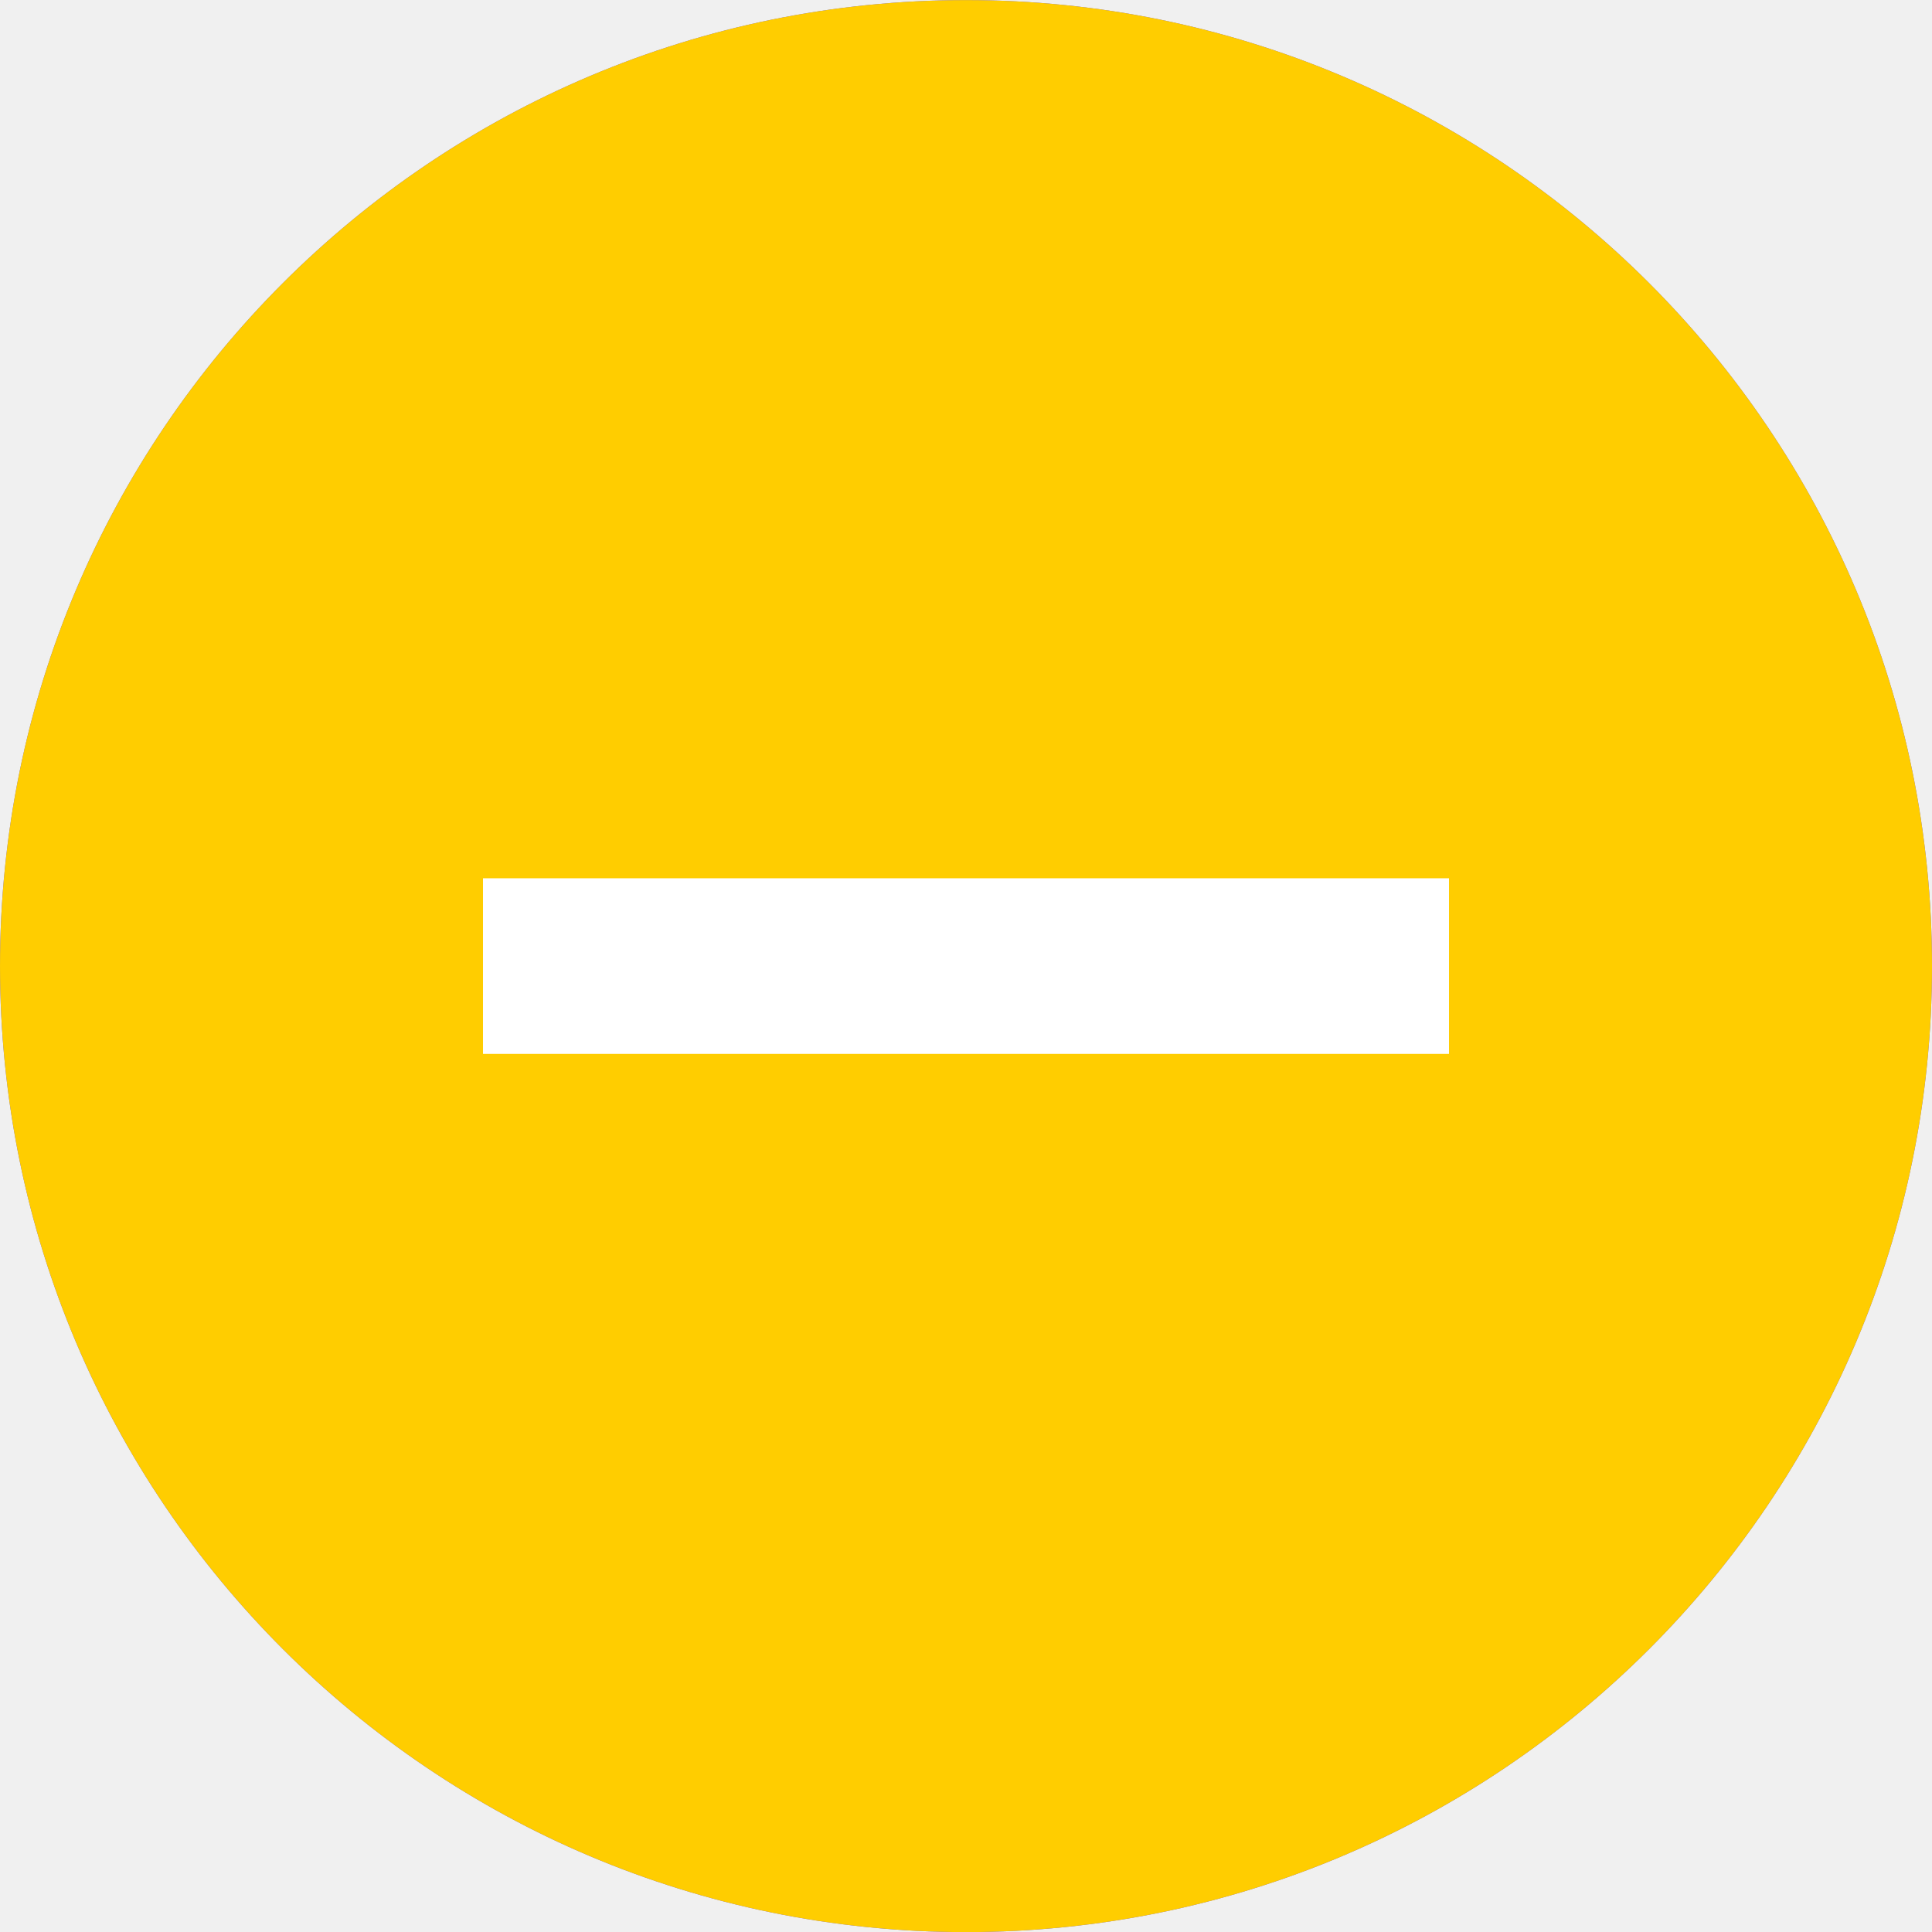
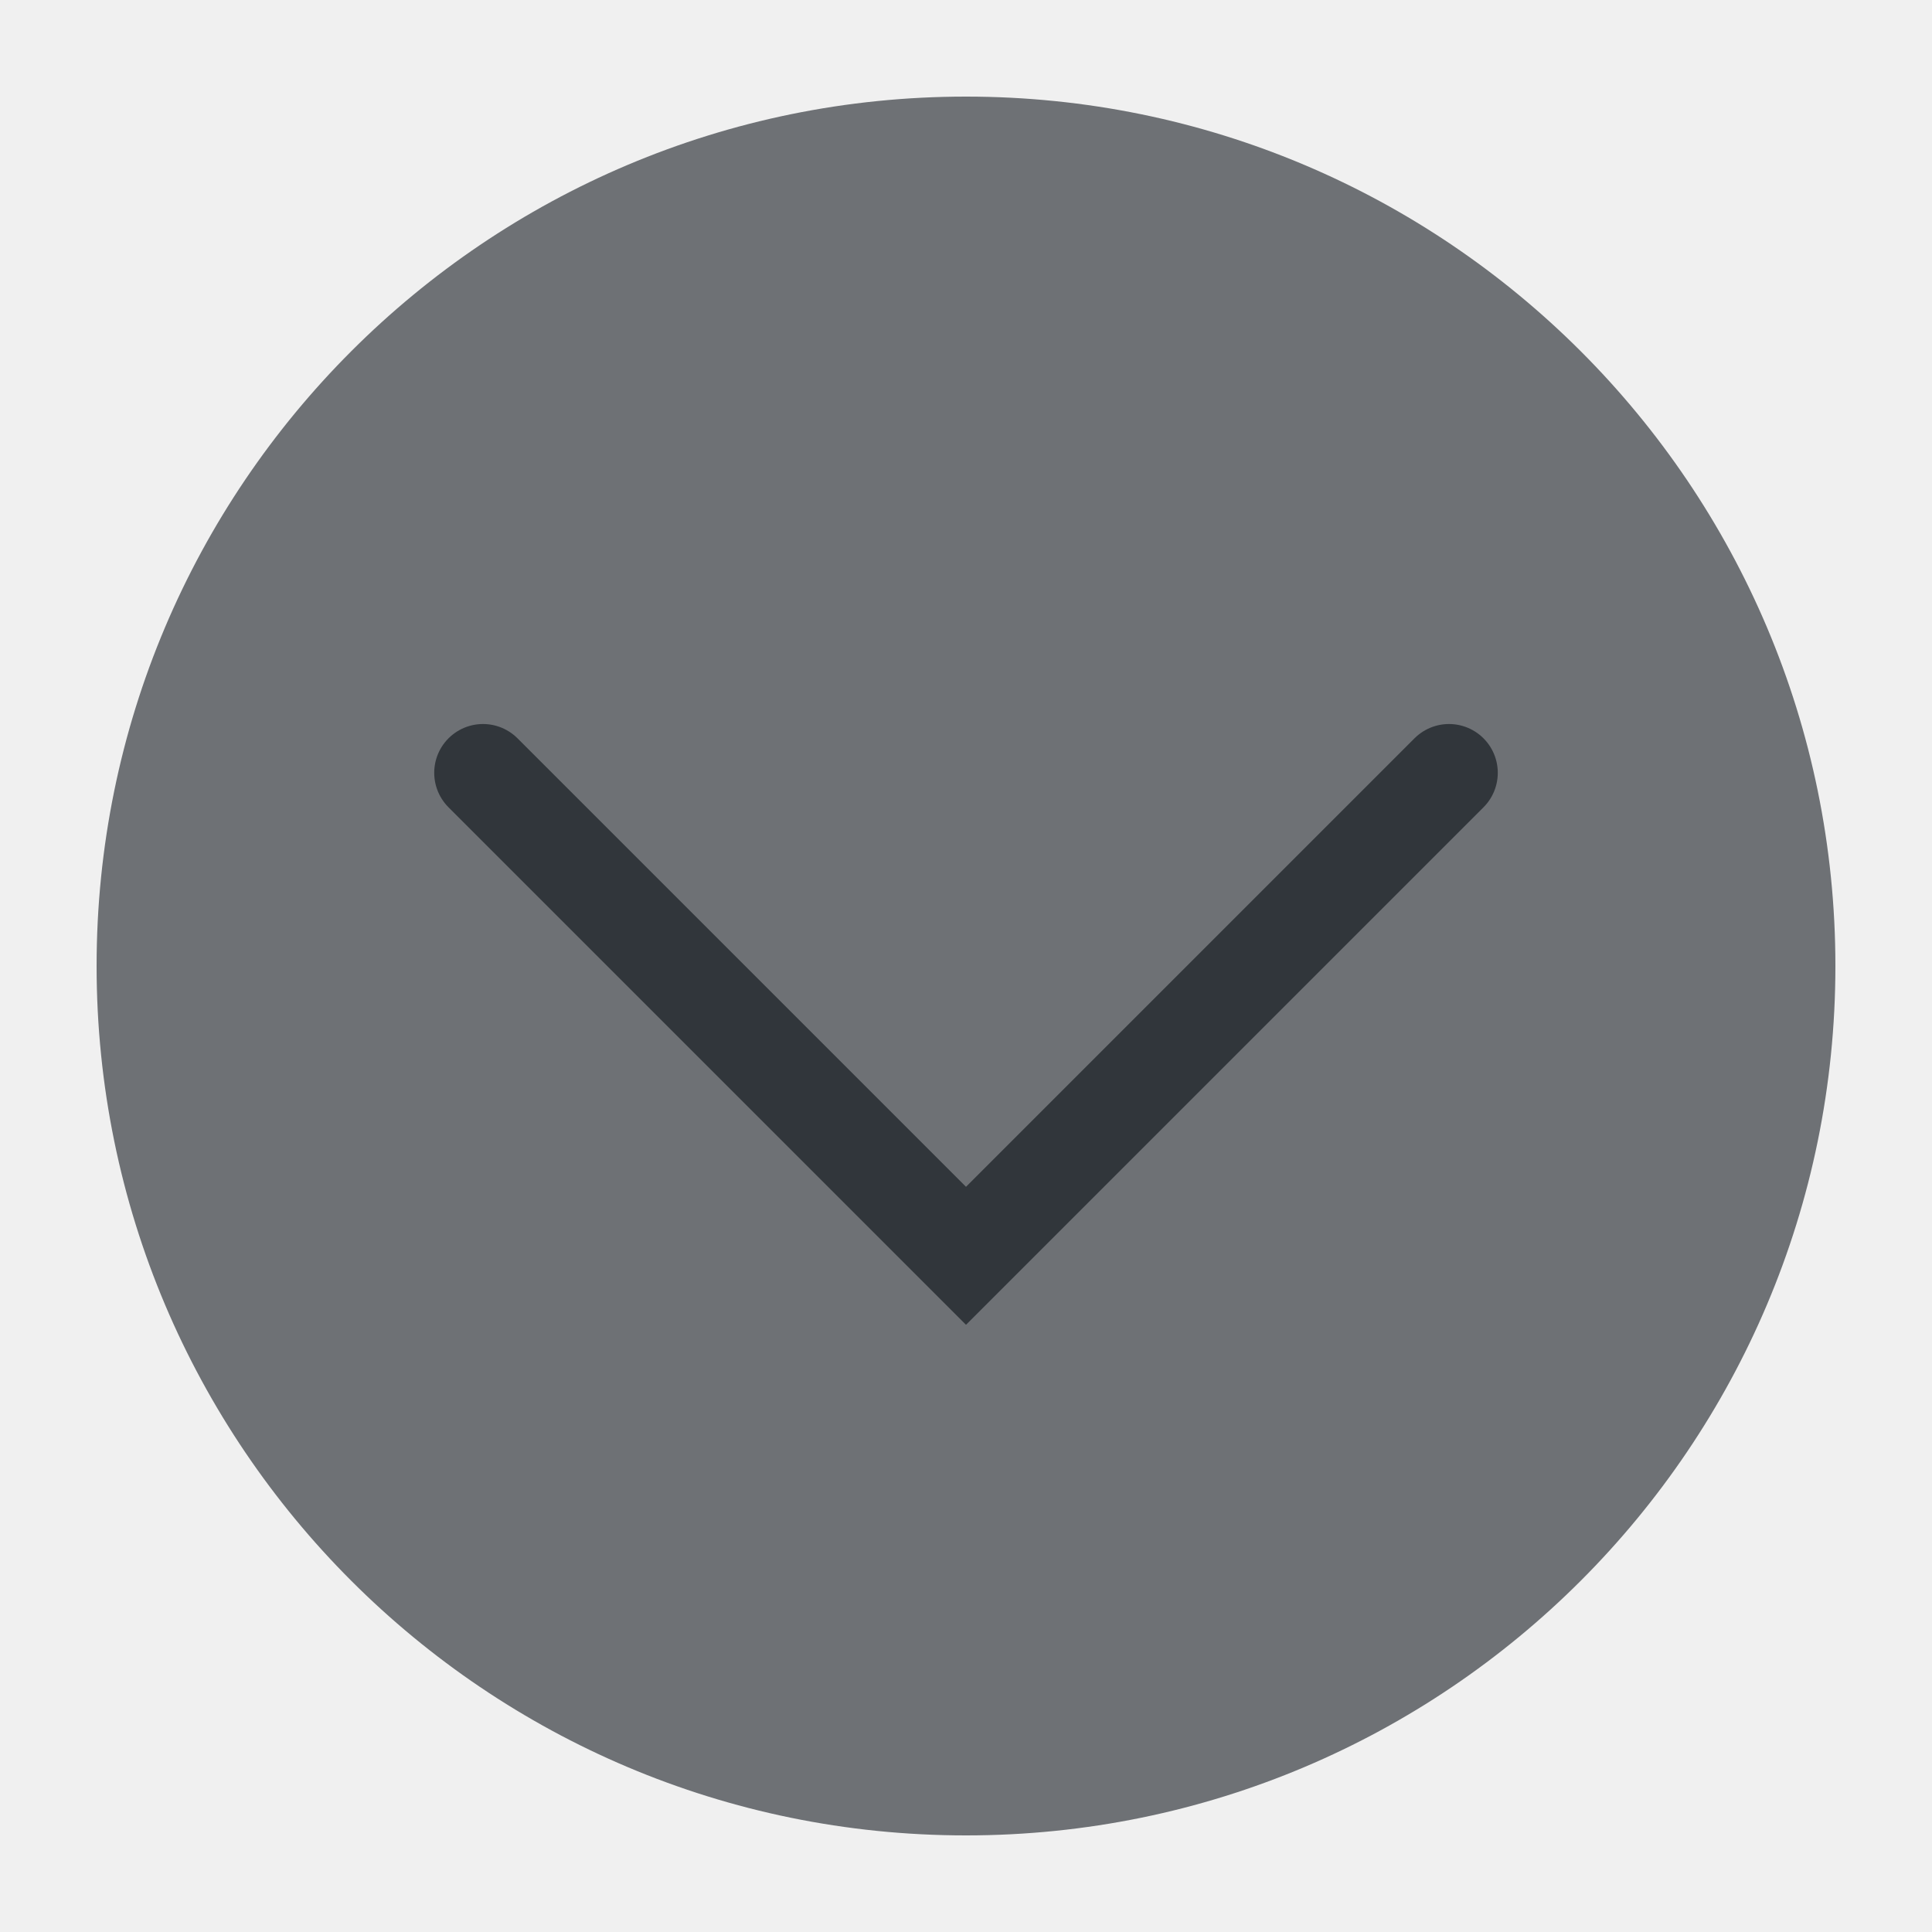
<svg xmlns="http://www.w3.org/2000/svg" viewBox="0 0 50 50" version="1.2" baseProfile="tiny">
  <defs>
</defs>
  <g fill="none" stroke="black" stroke-width="1" fill-rule="evenodd" stroke-linecap="square" stroke-linejoin="bevel">
-     <g fill="#6a58f0" fill-opacity="1" stroke="none" transform="matrix(2.27273,0,0,2.27273,-93.1818,-2498.91)" font-family="Source Code Pro" font-size="11" font-weight="400" font-style="normal">
-       <circle cx="52" cy="1110.52" r="11" />
+     <g fill="#6e7175" fill-opacity="1" stroke="none" transform="matrix(2.5,0,0,2.5,2.5,2.5)" font-family="Noto Sans" font-size="12" font-weight="400" font-style="normal">
+       <circle cx="9" cy="9" r="9" />
    </g>
-     <g fill="#ffcd00" fill-opacity="1" stroke="none" transform="matrix(2.27273,0,0,2.27273,-93.1818,-2498.91)" font-family="Source Code Pro" font-size="11" font-weight="400" font-style="normal">
-       <circle cx="52" cy="1110.52" r="11" />
+     <g fill="none" stroke="#31363b" stroke-opacity="1" stroke-width="1.01" stroke-linecap="round" stroke-linejoin="miter" stroke-miterlimit="2" transform="matrix(2.5,0,0,2.5,2.5,2.5)" font-family="Noto Sans" font-size="12" font-weight="400" font-style="normal">
+       <polyline fill="none" vector-effect="none" points="4,7 9,12 14,7 " />
    </g>
-     <g fill="#ffffff" fill-opacity="1" stroke="none" transform="matrix(2.27273,0,0,2.27273,-93.1818,-2498.91)" font-family="Source Code Pro" font-size="11" font-weight="400" font-style="normal">
-       <path vector-effect="none" fill-rule="nonzero" d="M51.5,1109.52 L50.5,1109.52 L46.5,1109.52 L46.5,1111.52 L50.5,1111.52 L51.5,1111.52 L52.5,1111.52 L53.5,1111.52 L57.5,1111.52 L57.5,1109.52 L53.5,1109.52 L52.5,1109.52 L51.5,1109.52" />
-     </g>
-     <g fill="none" stroke="#000000" stroke-opacity="1" stroke-width="1" stroke-linecap="square" stroke-linejoin="bevel" transform="matrix(1,0,0,1,0,0)" font-family="Source Code Pro" font-size="11" font-weight="400" font-style="normal">
+     <g fill="none" stroke="#000000" stroke-opacity="1" stroke-width="1" stroke-linecap="square" stroke-linejoin="bevel" transform="matrix(1,0,0,1,0,0)" font-family="Noto Sans" font-size="12" font-weight="400" font-style="normal">
</g>
  </g>
</svg>
